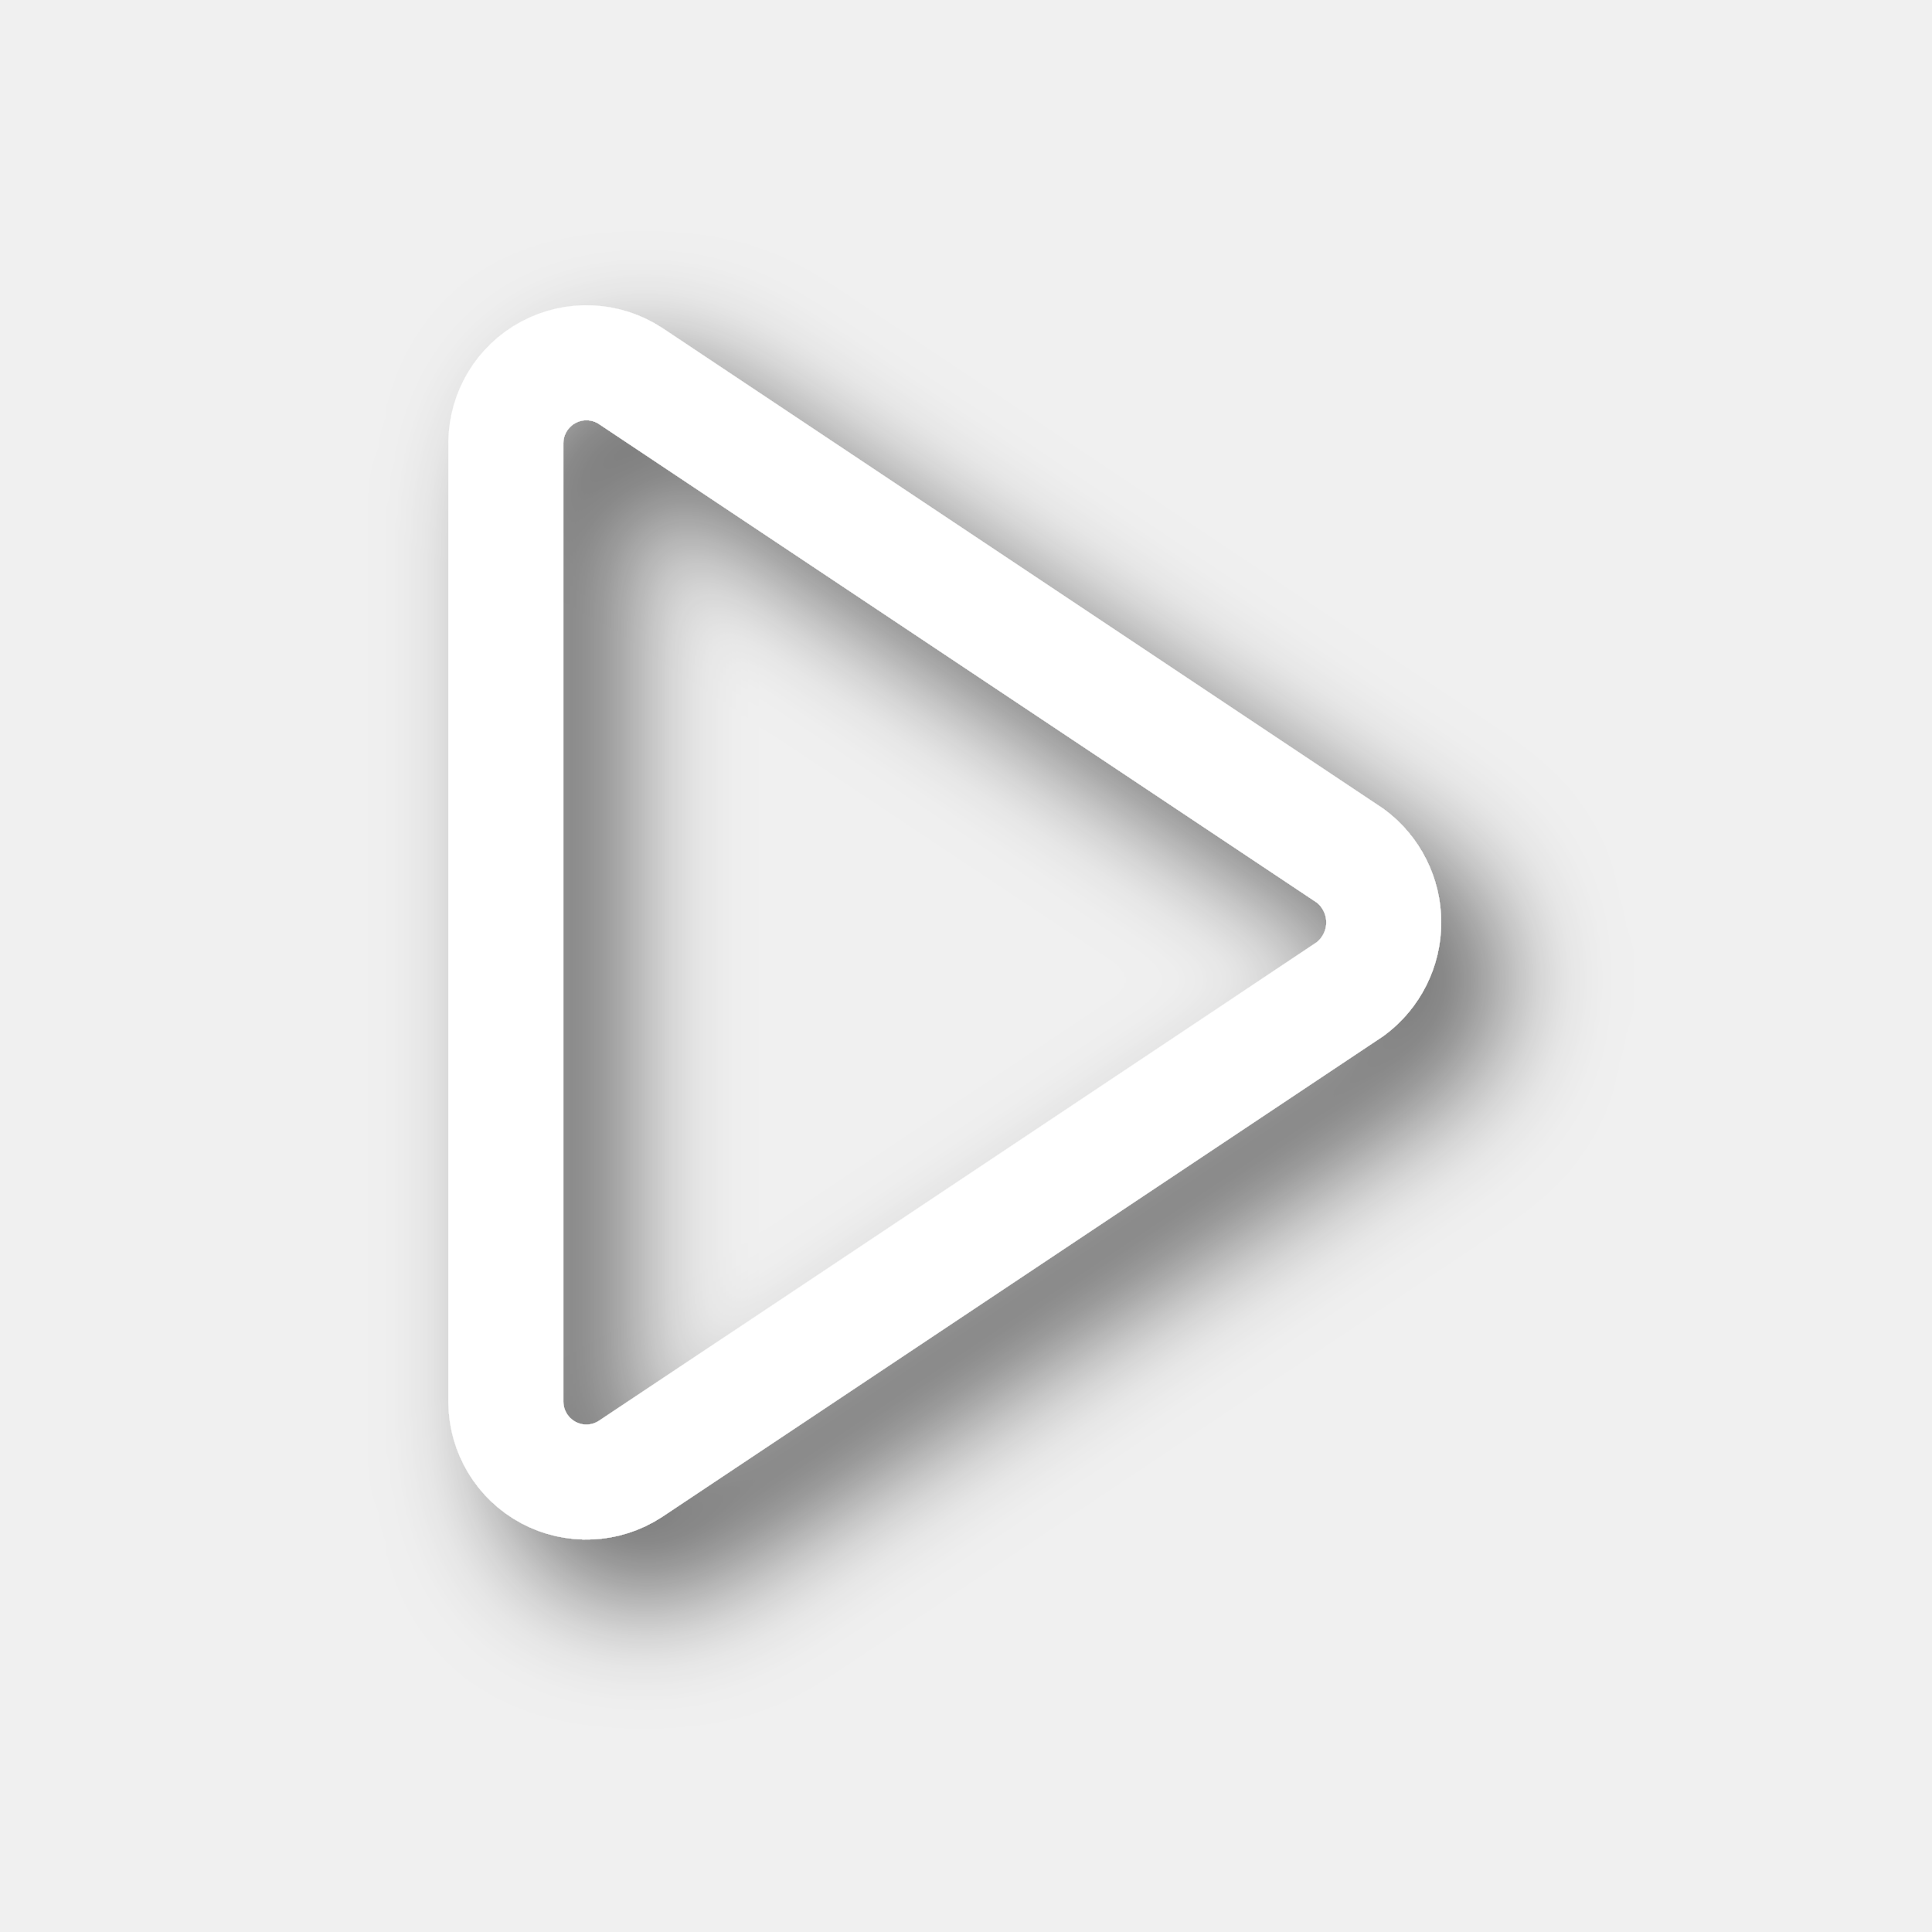
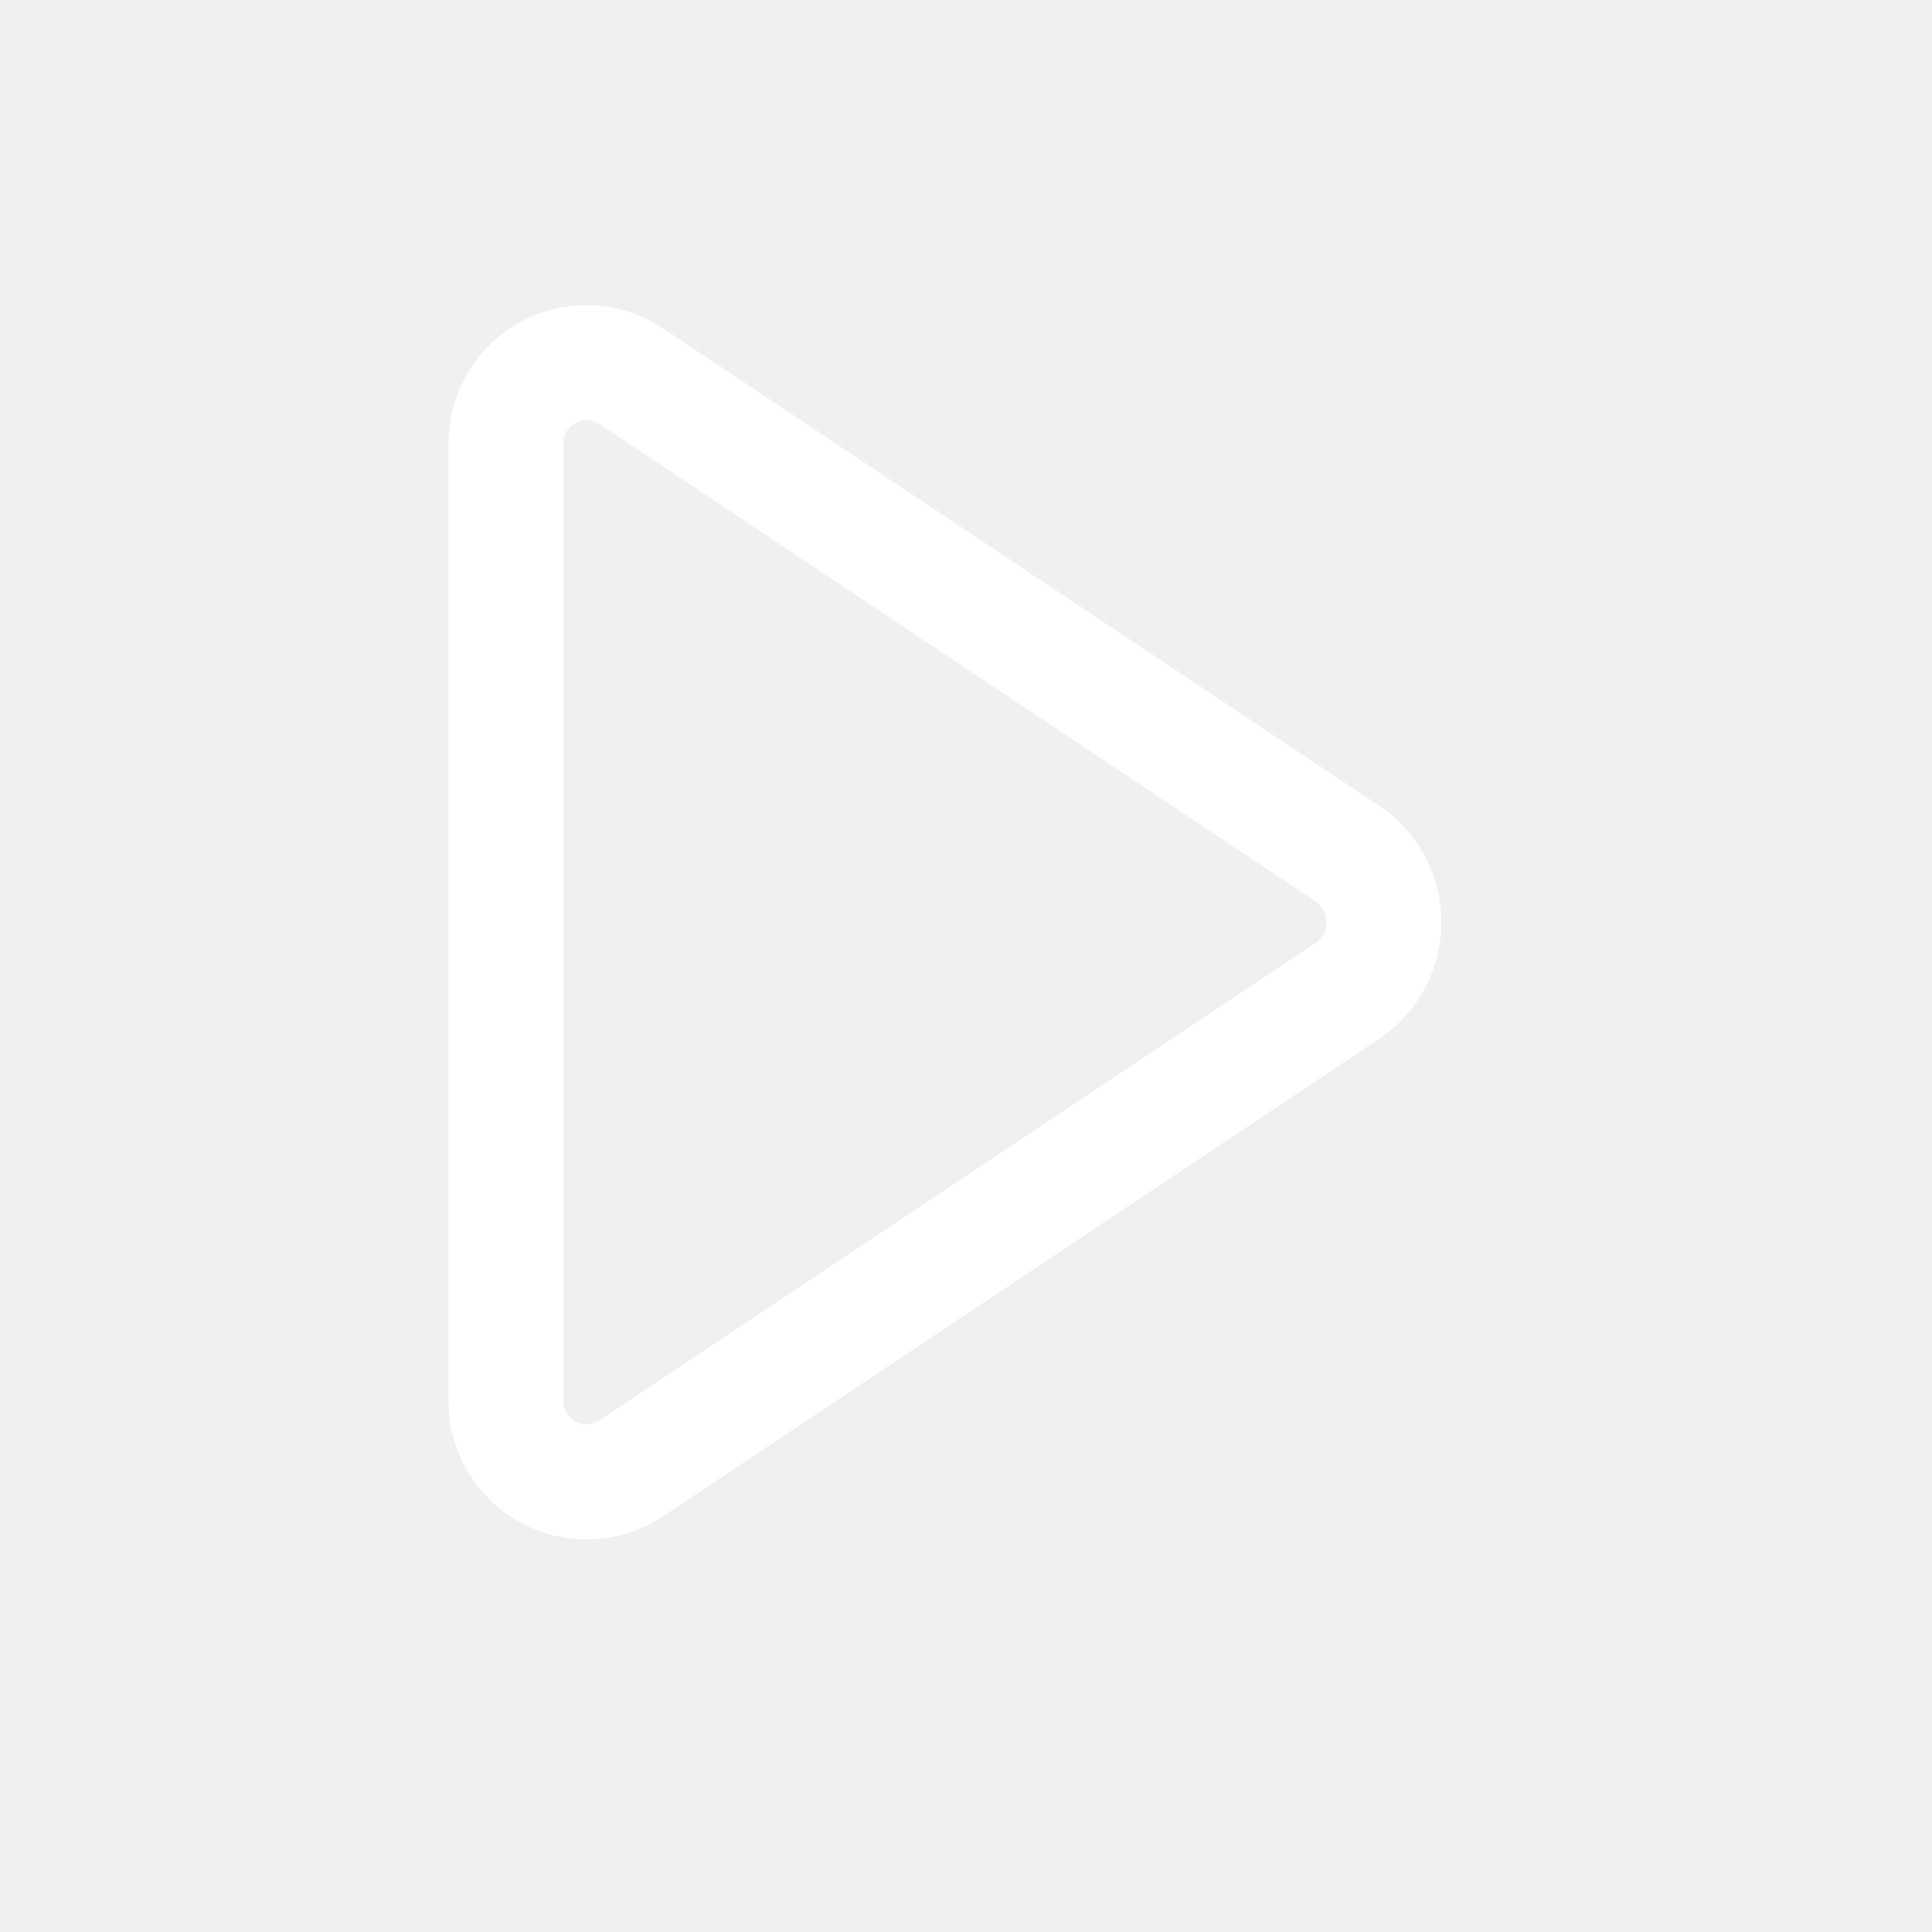
<svg xmlns="http://www.w3.org/2000/svg" width="16.8" height="16.8" viewBox="0 0 16.8 16.8">
-   <defs>
-     <filter id="패스_18371" width="11.633" height="13.766" x="2.9" y="1.636" filterUnits="userSpaceOnUse">
-       <feOffset dx=".5" dy=".5" />
-       <feGaussianBlur result="blur" stdDeviation=".5" />
-       <feFlood flood-opacity=".6" />
-       <feComposite in2="blur" operator="in" />
-       <feComposite in="SourceGraphic" />
-     </filter>
-   </defs>
-   <g id="play_w_s" transform="translate(.4 .4)">
-     <g id="그룹_19049" data-name="그룹 19049" transform="rotate(90 4.441 7.192)">
-       <g id="그룹_19049-2" data-name="그룹 19049" filter="url(#패스_18371)" transform="rotate(-90 4.44 7.59)">
-         <path id="패스_18371-2" fill="none" stroke="#fff" stroke-linejoin="bevel" d="M112.119 278.211a.722.722 0 0 0-1.158 0l-4.174 6.261a.7.7 0 0 0 .579 1.082h8.348a.7.7 0 0 0 .579-1.082z" data-name="패스 18371" transform="rotate(90 196.735 93.215)" />
+   <g>
+     <g>
+       <g>
+         <path fill="none" stroke="#fff" stroke-linejoin="bevel" d="M112.119 278.211a.722.722 0 0 0-1.158 0l-4.174 6.261a.7.7 0 0 0 .579 1.082h8.348a.7.7 0 0 0 .579-1.082z" transform="translate(.4 .4) rotate(90 4.441 7.192) translate(-106.671 -277.921)" />
      </g>
    </g>
  </g>
</svg>
